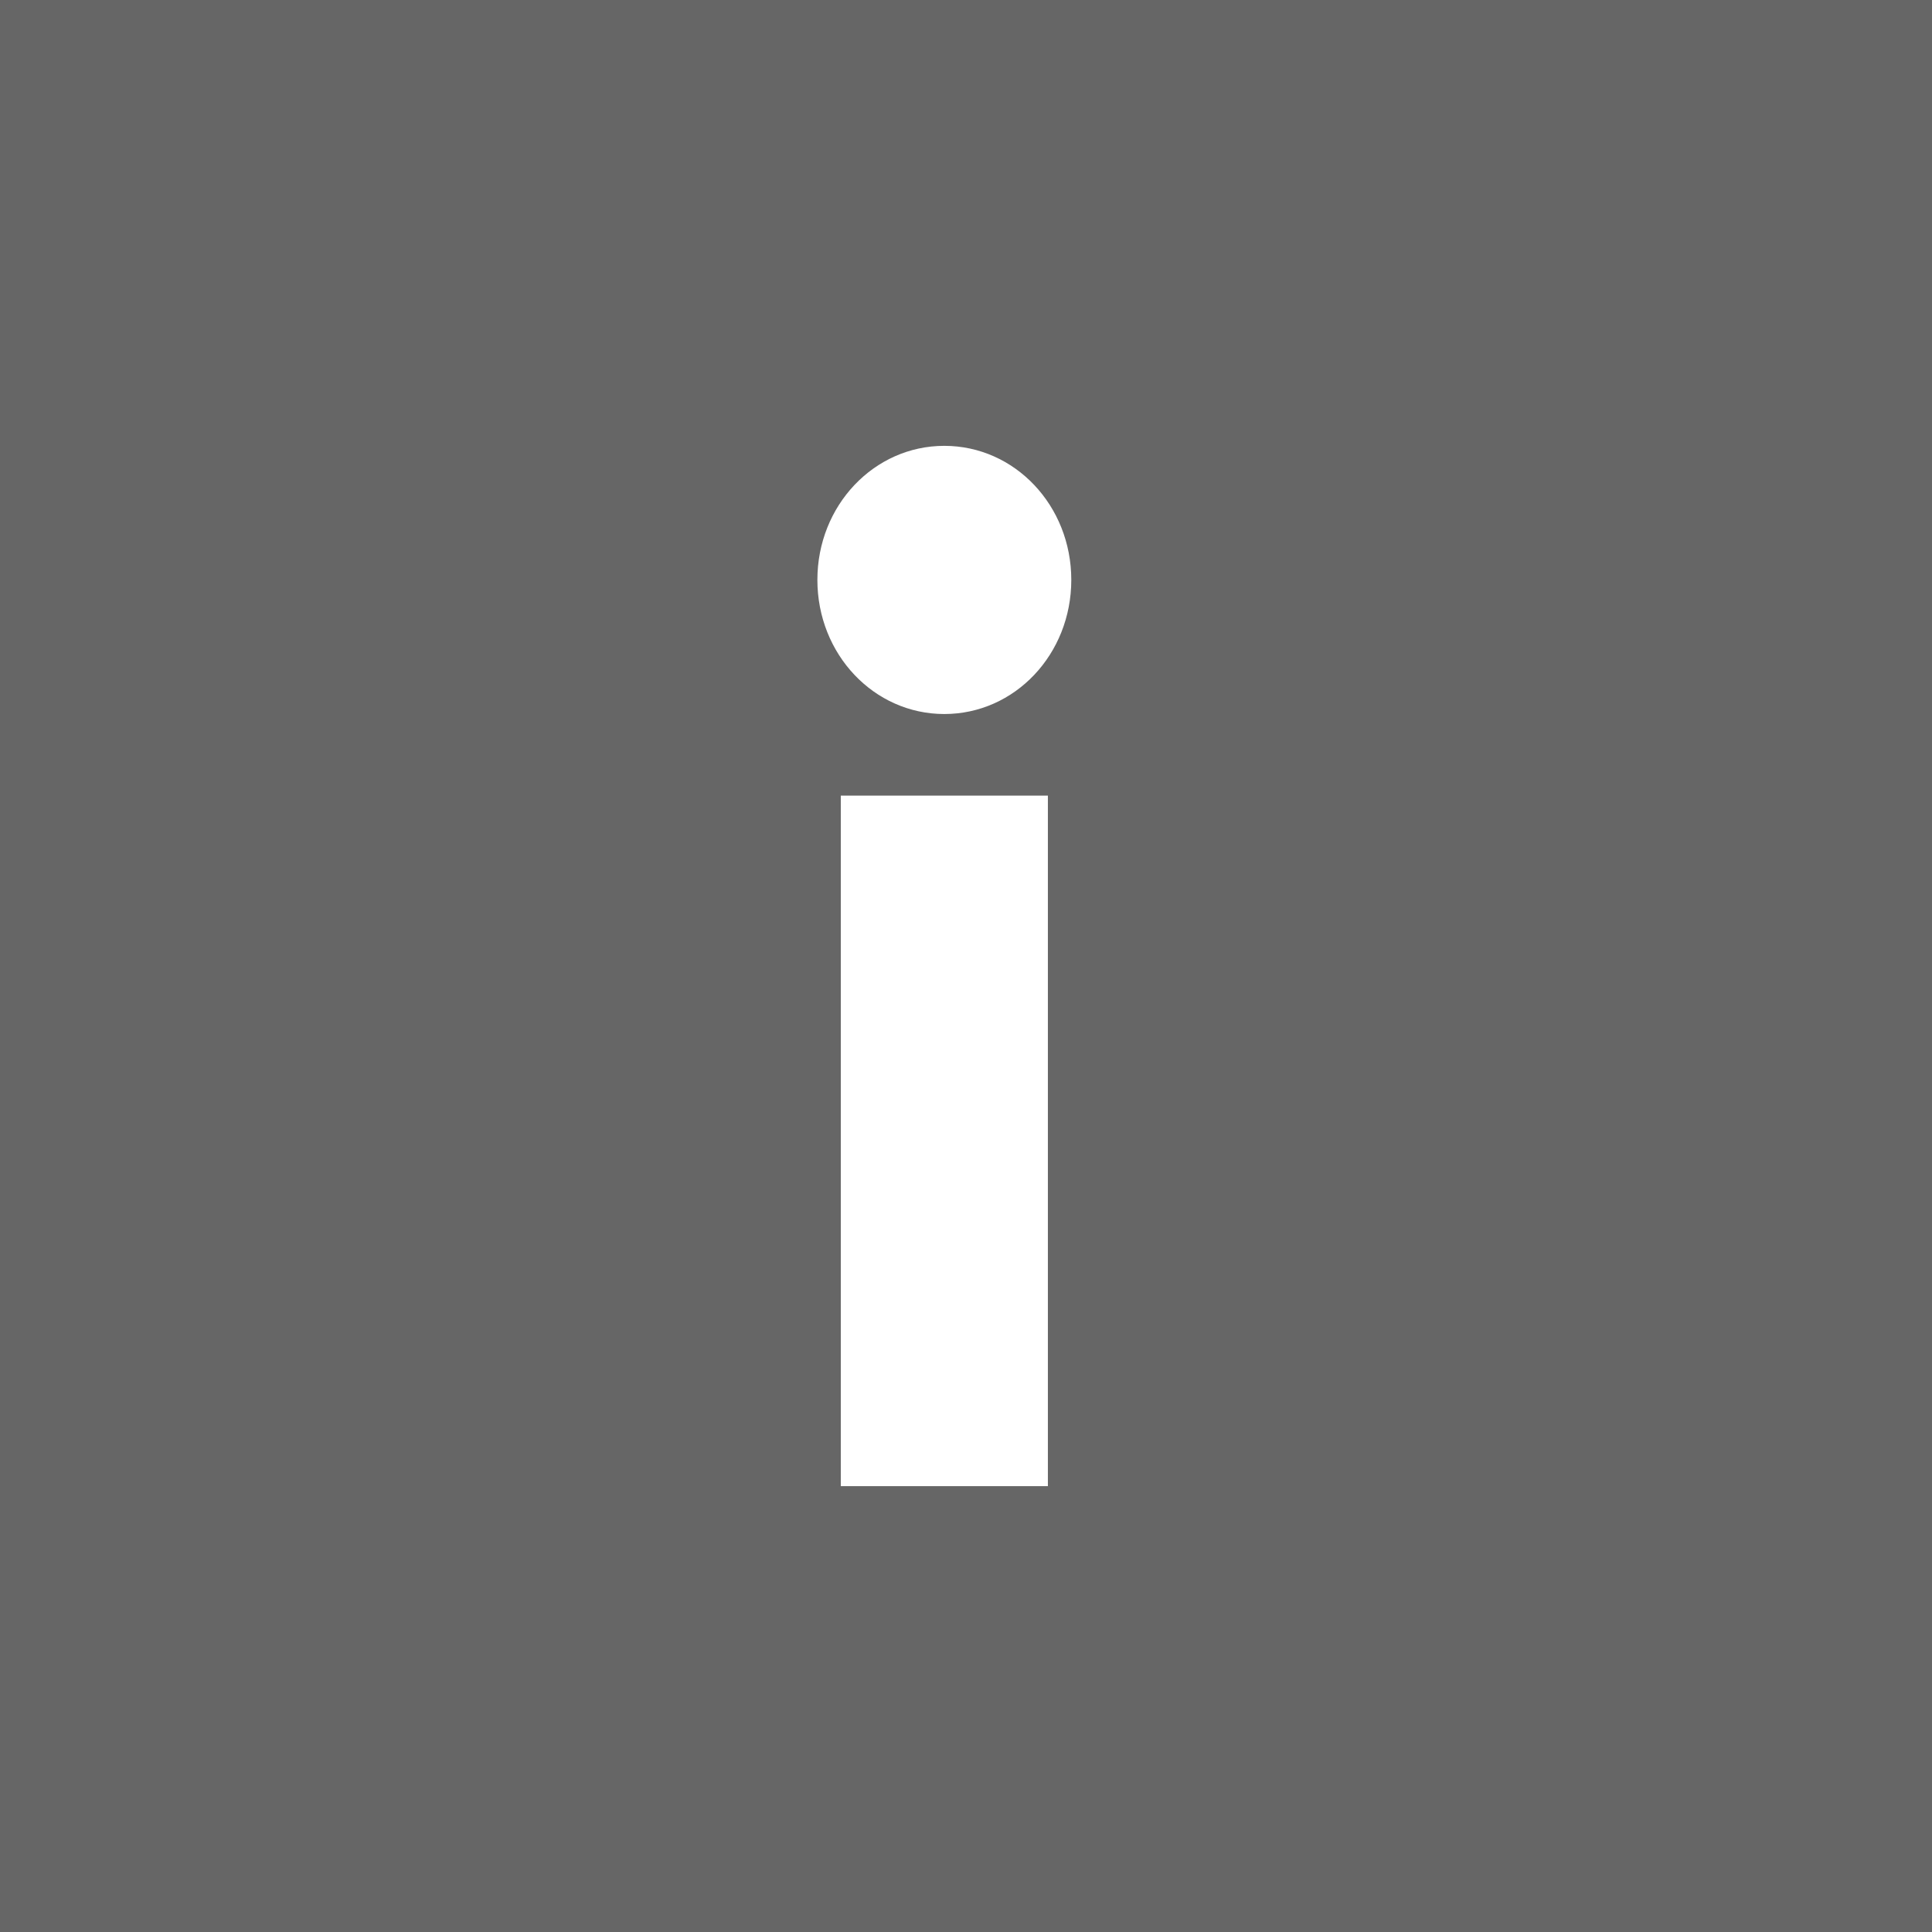
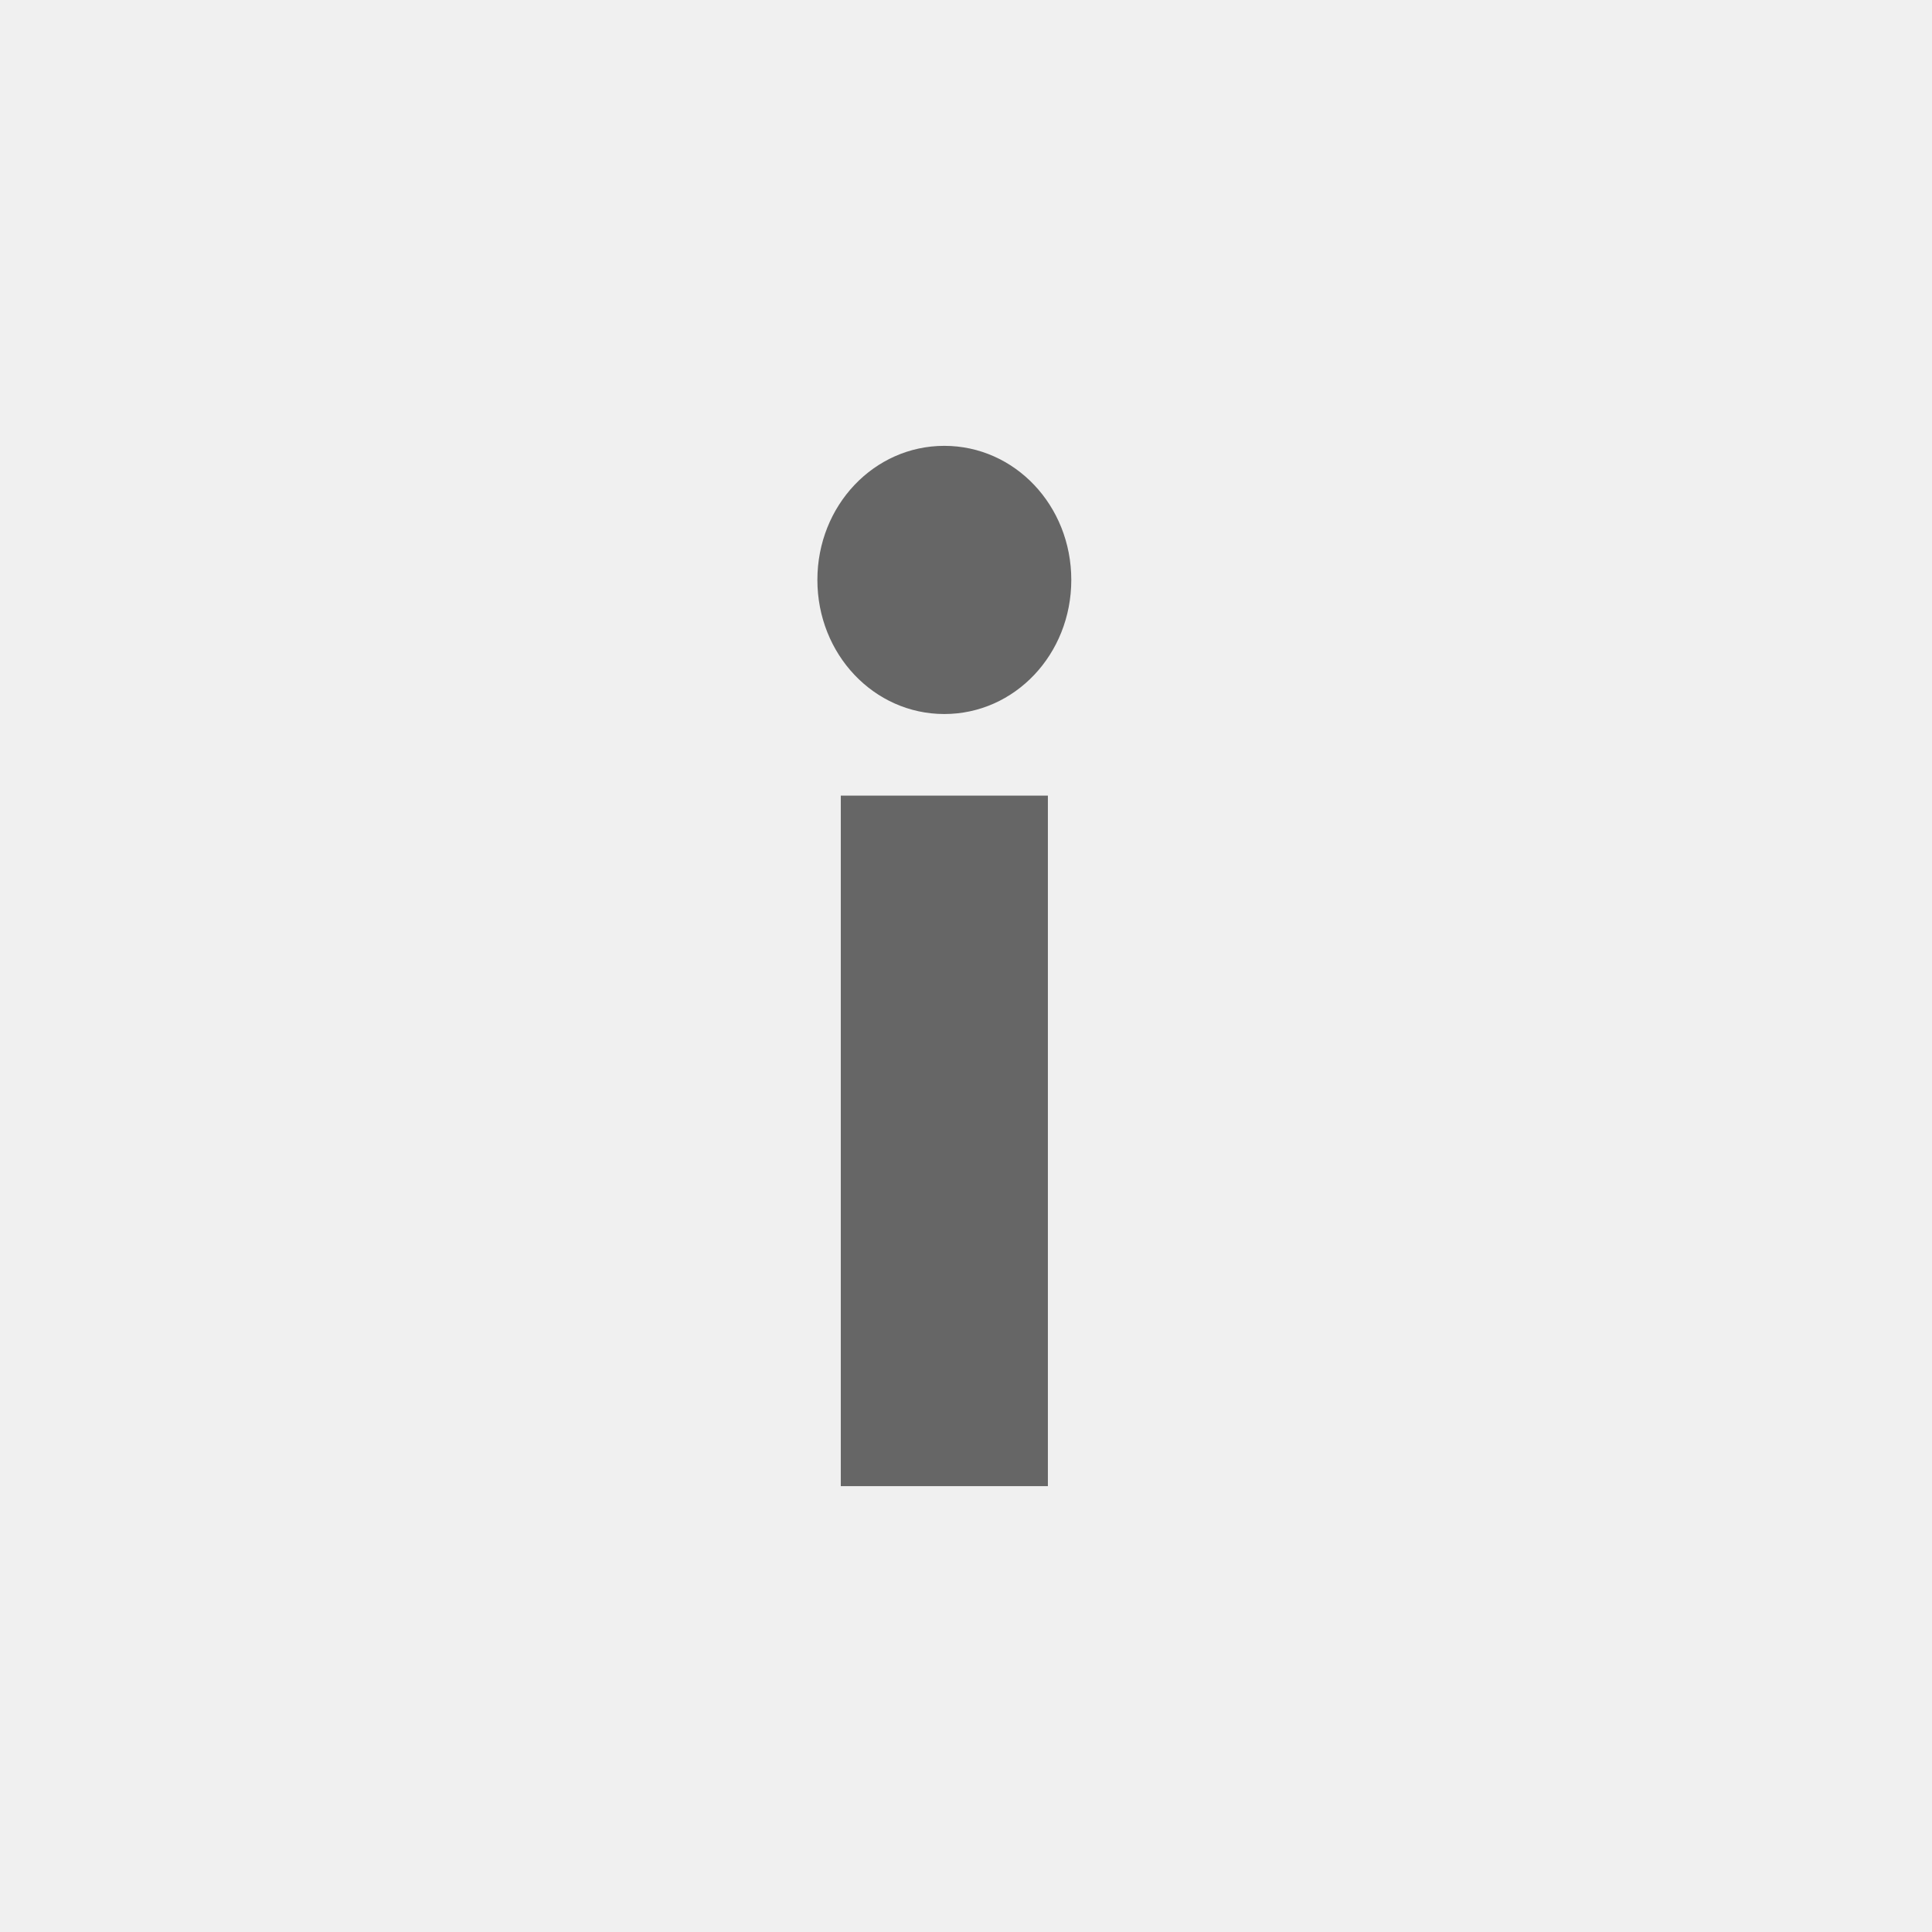
<svg xmlns="http://www.w3.org/2000/svg" width="26px" height="26px" viewBox="0 0 26 26" version="1.1">
  <defs />
  <g id="Styleguide" stroke="none" stroke-width="1" fill="none" fill-rule="evenodd">
    <g id="icoon-informatie-metadata">
-       <polygon id="Fill-4" fill="#666666" points="0 26 26 26 26 0 0 0" />
-       <path d="M11.315,20 L14.102,20 L14.102,10.707 L11.315,10.707 L11.315,20 Z M11,7.804 C11,6.804 11.761,6 12.708,6 C13.657,6 14.417,6.804 14.417,7.804 C14.417,8.805 13.657,9.609 12.708,9.609 C11.761,9.609 11,8.805 11,7.804 L11,7.804 Z" id="Fill-6" fill="#FFFFFF" />
+       <path d="M11.315,20 L14.102,20 L14.102,10.707 L11.315,10.707 L11.315,20 Z M11,7.804 C11,6.804 11.761,6 12.708,6 C13.657,6 14.417,6.804 14.417,7.804 C14.417,8.805 13.657,9.609 12.708,9.609 C11.761,9.609 11,8.805 11,7.804 L11,7.804 Z" id="Fill-6" fill="#666666" />
    </g>
  </g>
</svg>
